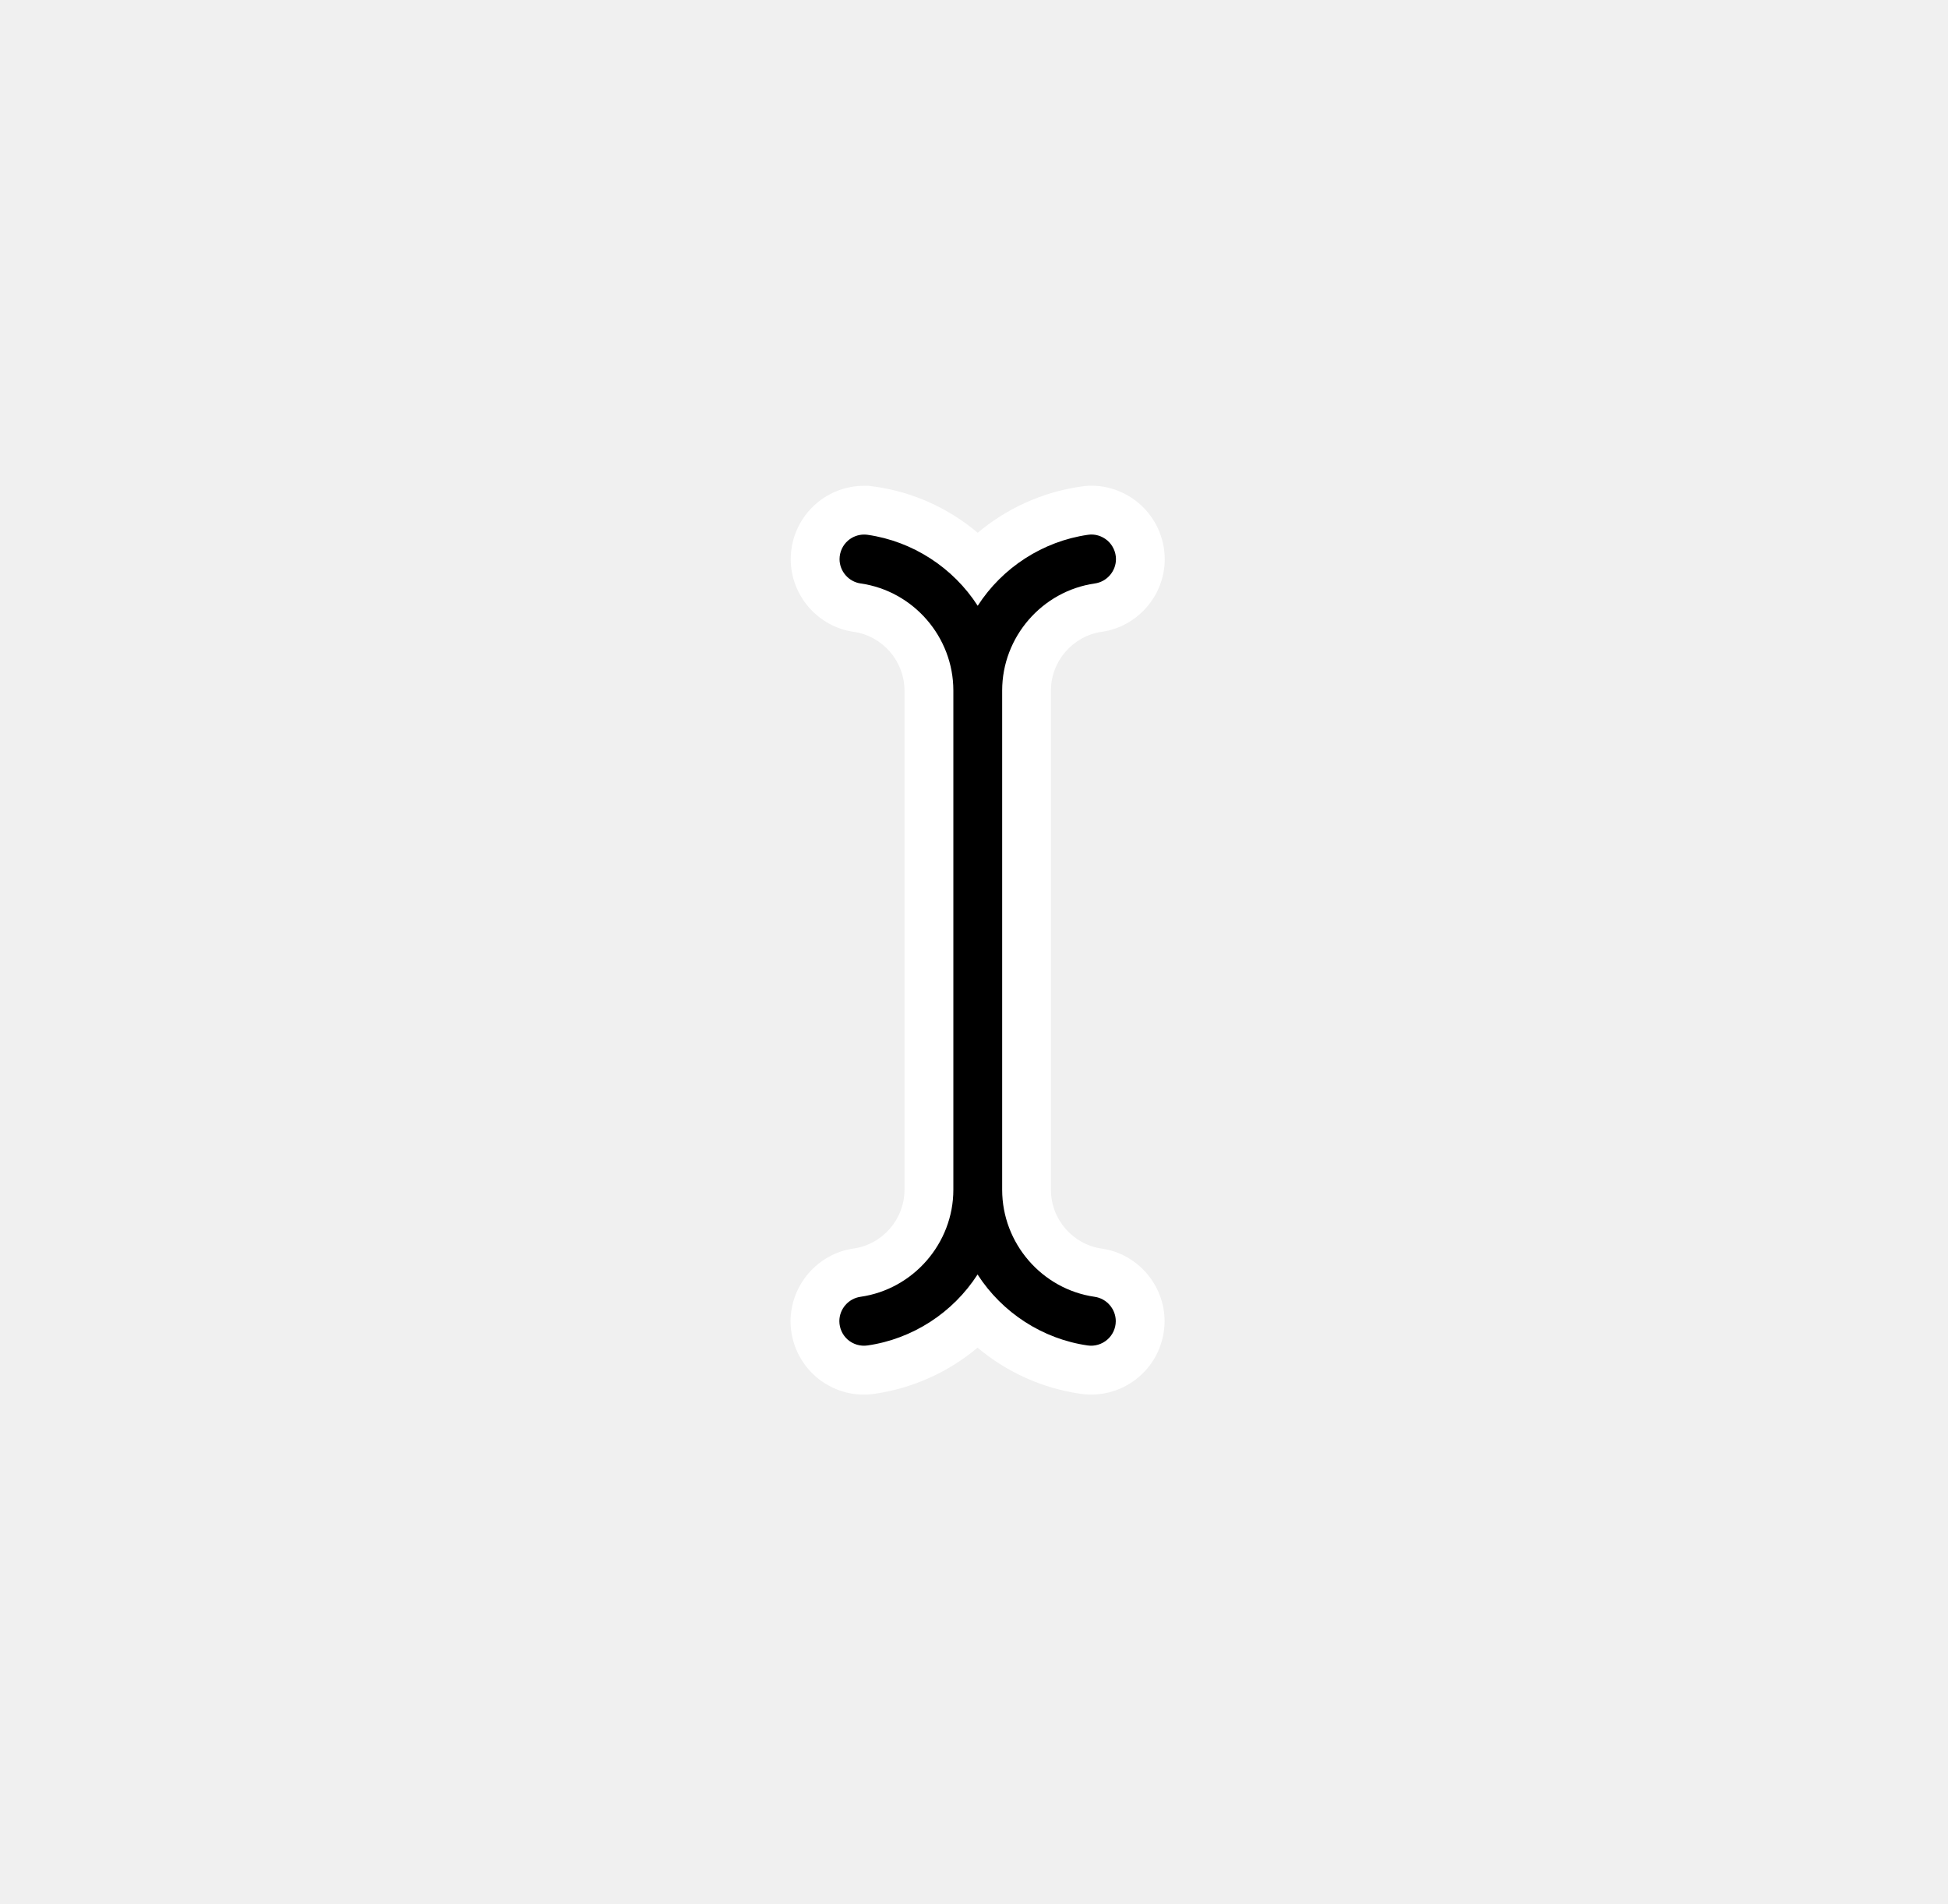
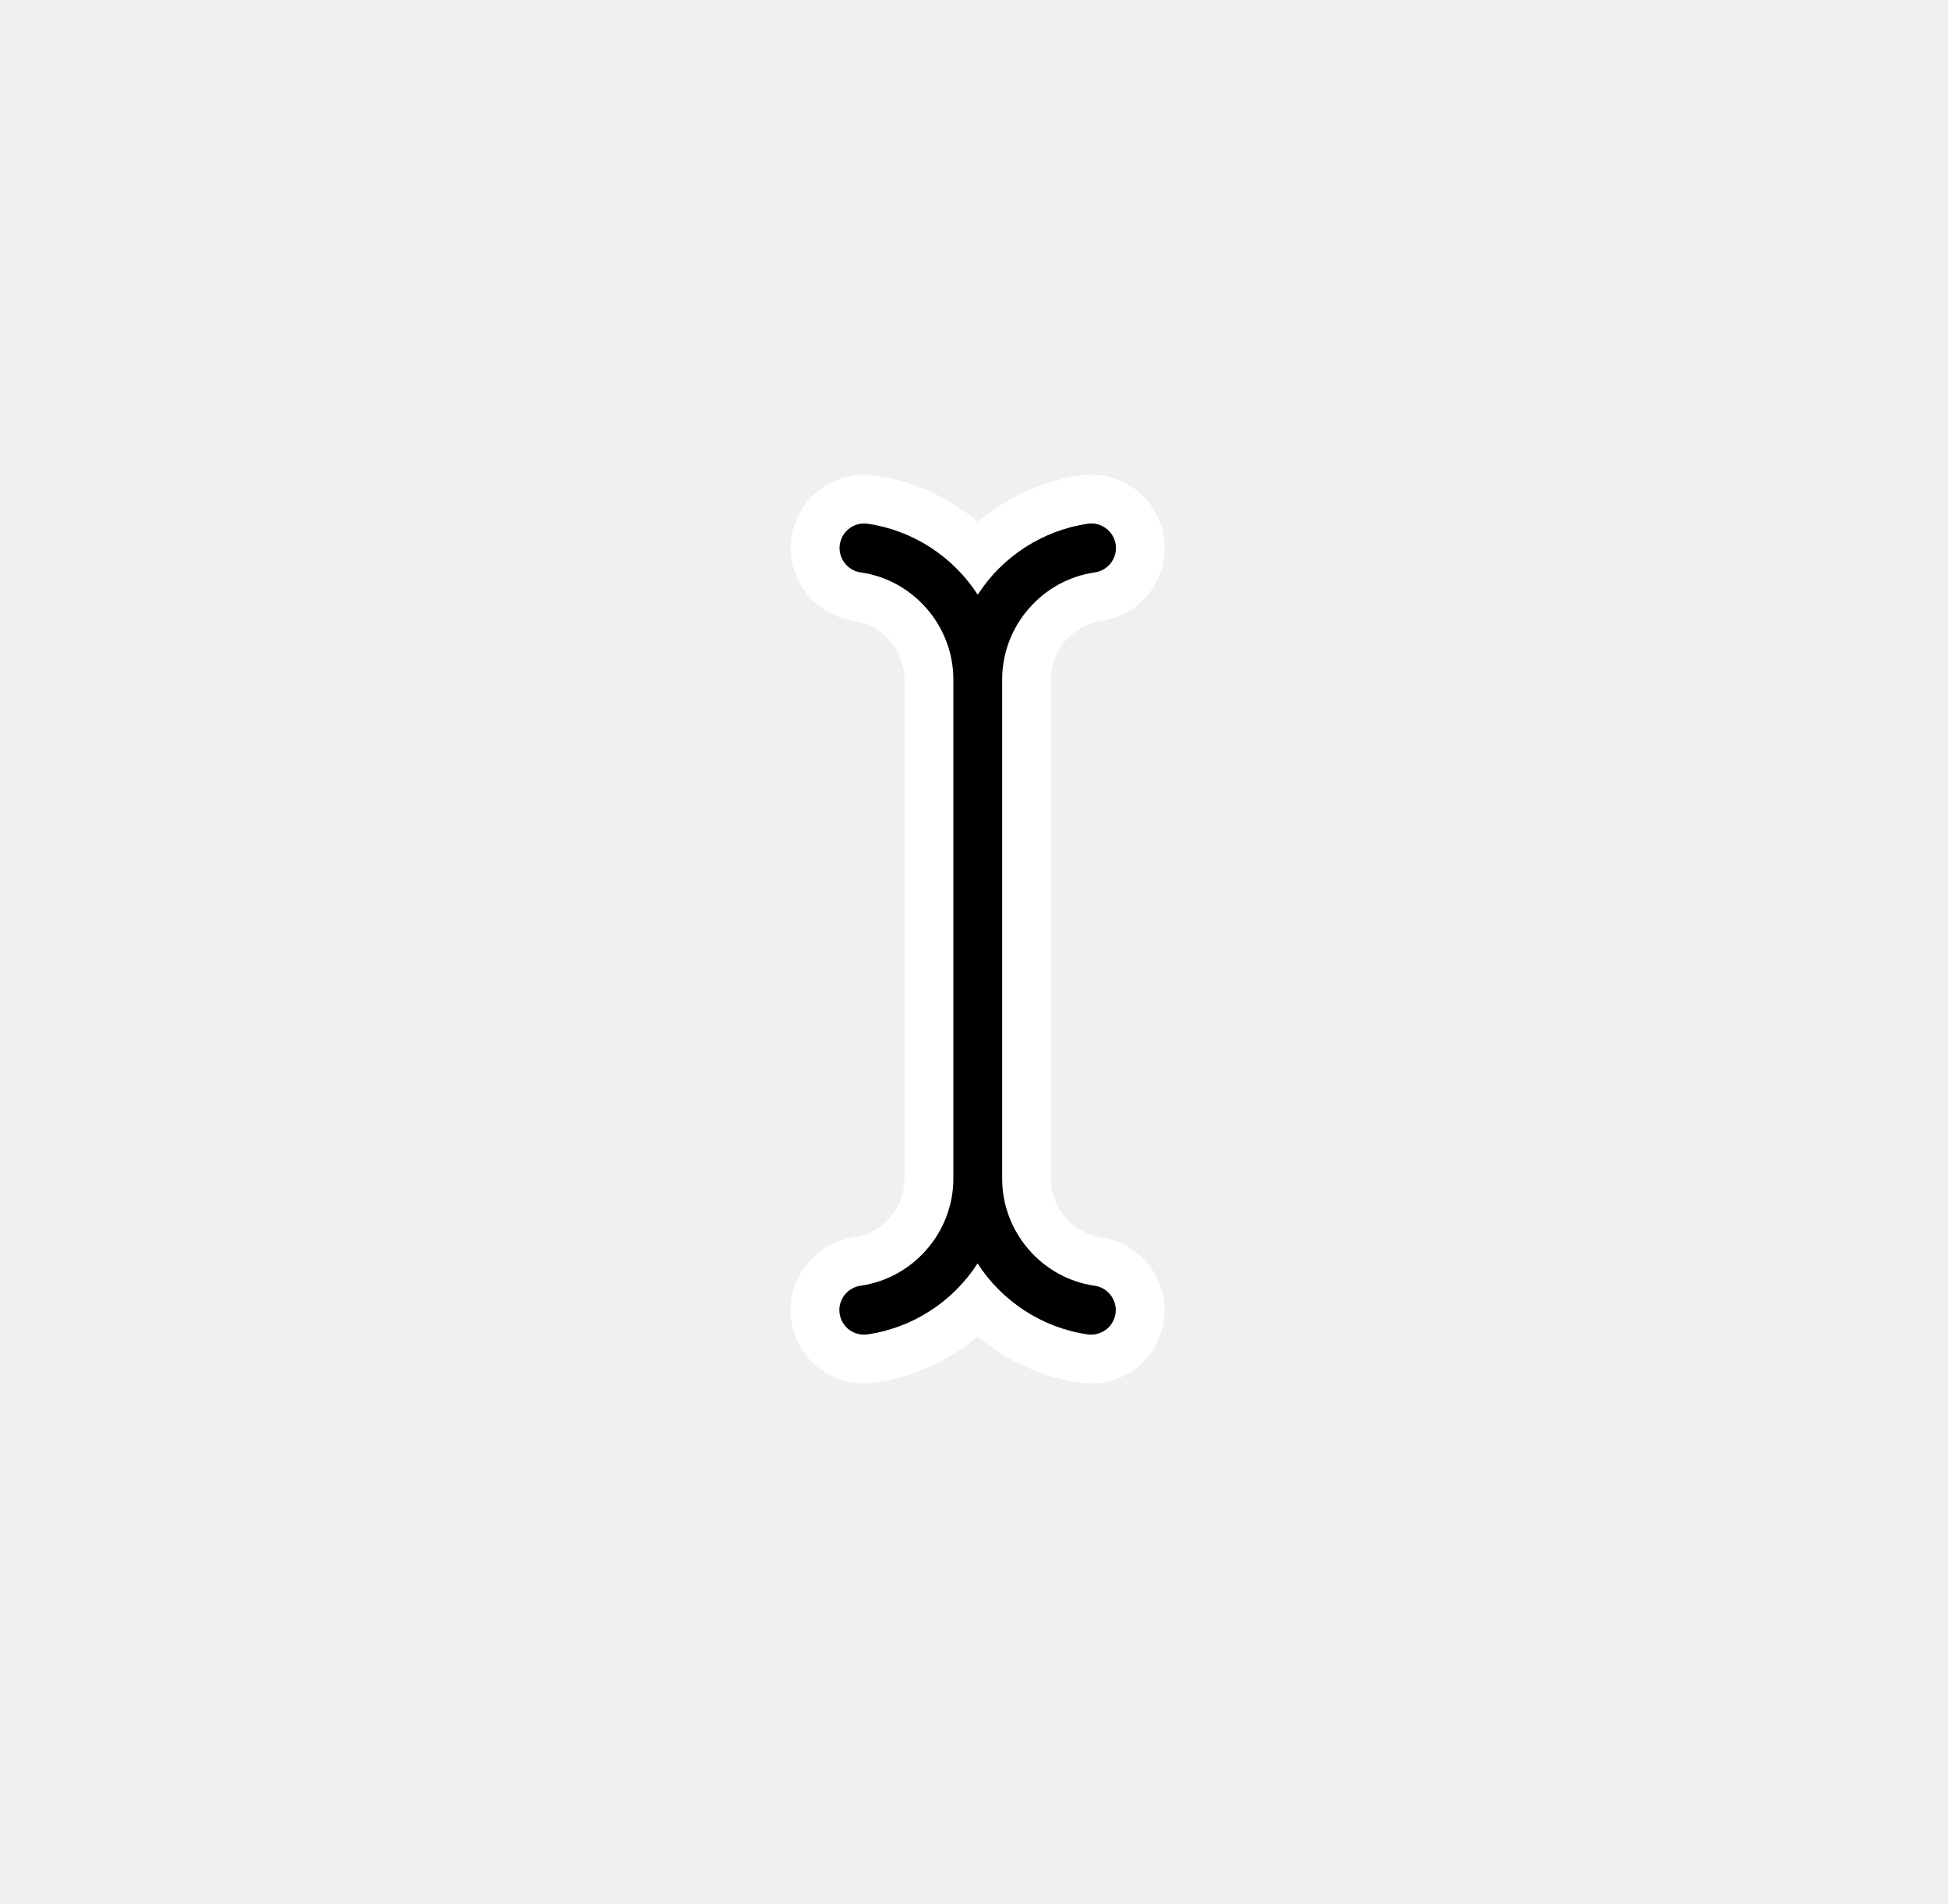
<svg xmlns="http://www.w3.org/2000/svg" width="44" height="43" viewBox="0 0 44 43" fill="none">
-   <g transform="translate(4 4) scale(1)">
+   <g transform="translate(4 3.75) scale(1)">
    <g transform="translate(-143.4475 -8.465342) scale(1.102723)" clip-path="url(#clip_r1c3)">
      <path fill-rule="evenodd" clip-rule="evenodd" d="M24.501 21.86L32.884 30.261C33.937 31.317 33.19 33.119 31.699 33.119L30.475 33.119L31.691 36.007C31.904 36.513 31.907 37.073 31.7 37.582C31.492 38.092 31.098 38.49 30.59 38.703C30.334 38.81 30.066 38.864 29.792 38.864C28.961 38.864 28.216 38.369 27.894 37.603L26.616 34.565L25.784 35.303C24.703 36.259 23 35.492 23 34.048V22.481C23 21.697 23.947 21.305 24.501 21.86Z" fill="white" style="fill:white;fill-opacity:1;" />
      <path fill-rule="evenodd" clip-rule="evenodd" d="M24 23.129C24 22.998 24.159 22.932 24.25 23.025L32.158 30.95C32.59 31.382 32.283 32.119 31.674 32.119L28.97 32.118L30.769 36.394C30.996 36.934 30.742 37.555 30.203 37.781C29.662 38.008 29.042 37.755 28.816 37.216L26.998 32.892L25.139 34.539C24.723 34.907 24.081 34.651 24.006 34.127L24 34.026V23.129Z" fill="black" style="fill:black;fill-opacity:1;" />
      <g>
        <path d="M81.046 15.544C81.819 15.64 82.586 15.89 83.304 16.304C86.174 17.961 87.157 21.63 85.5 24.5C83.843 21.63 80.174 20.647 77.304 22.304C76.587 22.718 75.989 23.256 75.519 23.877C75.744 20.221 77.933 17.095 81.046 15.544Z" fill="url(#paint0_linear_1_317)" />
        <path d="M75.519 23.877C75.989 23.256 76.588 22.718 77.304 22.304C80.174 20.647 83.843 21.63 85.5 24.5C82.186 24.5 79.5 27.186 79.5 30.5C79.5 31.328 79.668 32.116 79.971 32.834C77.276 31.042 75.5 27.978 75.5 24.5C75.5 24.291 75.506 24.083 75.519 23.877Z" fill="url(#paint1_linear_1_317)" />
        <path d="M79.971 32.834C79.668 32.116 79.5 31.328 79.5 30.5C79.5 27.186 82.186 24.5 85.5 24.5C83.843 27.37 84.826 31.039 87.696 32.696C88.414 33.11 89.181 33.36 89.954 33.456C88.613 34.124 87.1 34.5 85.5 34.5C83.456 34.5 81.555 33.886 79.971 32.834Z" fill="url(#paint2_linear_1_317)" />
        <path d="M89.954 33.456C89.181 33.36 88.414 33.11 87.696 32.696C84.826 31.039 83.843 27.37 85.5 24.5C87.157 27.37 90.826 28.353 93.696 26.696C94.413 26.282 95.011 25.744 95.481 25.123C95.256 28.779 93.067 31.905 89.954 33.456Z" fill="url(#paint3_linear_1_317)" />
        <path d="M95.481 25.123C95.011 25.744 94.412 26.282 93.696 26.696C90.826 28.353 87.157 27.37 85.5 24.5C88.814 24.5 91.5 21.814 91.5 18.5C91.5 17.672 91.332 16.884 91.029 16.166C93.724 17.958 95.5 21.021 95.5 24.5C95.5 24.709 95.494 24.917 95.481 25.123Z" fill="url(#paint4_linear_1_317)" />
        <path d="M91.029 16.166C91.332 16.884 91.5 17.672 91.5 18.5C91.5 21.814 88.814 24.5 85.5 24.5C87.157 21.63 86.174 17.961 83.304 16.304C82.586 15.89 81.819 15.64 81.046 15.544C82.387 14.876 83.9 14.5 85.5 14.5C87.544 14.5 89.445 15.114 91.029 16.166Z" fill="url(#paint5_linear_1_317)" />
      </g>
      <path fill-rule="evenodd" clip-rule="evenodd" d="M150.315 15.505C150.315 16.249 149.759 16.889 149.023 16.994C148.431 17.079 147.984 17.596 147.984 18.196V28.426C147.984 29.027 148.43 29.544 149.021 29.629C149.756 29.733 150.312 30.374 150.312 31.118C150.309 31.561 150.118 31.974 149.787 32.257C149.458 32.54 149.021 32.668 148.59 32.604C147.807 32.492 147.078 32.161 146.481 31.659C145.883 32.161 145.154 32.492 144.367 32.605C143.94 32.668 143.504 32.541 143.173 32.257C142.842 31.97 142.653 31.558 142.65 31.125C142.65 30.374 143.206 29.733 143.942 29.628C144.536 29.543 144.984 29.026 144.984 28.426V18.196C144.984 17.596 144.537 17.079 143.944 16.994C143.209 16.889 142.654 16.249 142.654 15.505C142.655 15.065 142.846 14.651 143.177 14.366C143.447 14.133 143.796 14.002 144.158 14.002H144.239L144.39 14.021C145.164 14.132 145.889 14.462 146.484 14.964C147.083 14.462 147.812 14.13 148.598 14.018C149.013 13.951 149.455 14.077 149.792 14.366C150.123 14.653 150.312 15.065 150.315 15.498V15.502V15.505Z" fill="white" style="fill:white;fill-opacity:1;" />
      <path fill-rule="evenodd" clip-rule="evenodd" d="M144.087 16.003C145.169 16.158 145.985 17.101 145.985 18.195V28.425C145.985 29.519 145.167 30.462 144.083 30.617C143.836 30.652 143.65 30.867 143.65 31.117C143.651 31.263 143.714 31.401 143.824 31.497C143.935 31.591 144.08 31.635 144.226 31.614C145.148 31.482 145.978 30.943 146.481 30.16C146.985 30.943 147.814 31.482 148.737 31.614C148.879 31.635 149.027 31.591 149.137 31.496C149.248 31.401 149.311 31.263 149.312 31.117C149.312 30.867 149.126 30.652 148.879 30.617C147.799 30.462 146.985 29.52 146.985 28.425V18.195C146.985 17.101 147.801 16.158 148.883 16.003C149.13 15.968 149.316 15.753 149.316 15.503C149.315 15.358 149.251 15.219 149.141 15.123C149.03 15.029 148.885 14.983 148.74 15.006C147.818 15.139 146.988 15.677 146.484 16.46C145.98 15.677 145.151 15.139 144.229 15.006C144.206 15.003 144.182 15.001 144.158 15.001C144.038 15.001 143.921 15.044 143.829 15.123C143.718 15.219 143.655 15.357 143.654 15.504C143.654 15.753 143.84 15.968 144.087 16.003Z" fill="black" style="fill:black;fill-opacity:1;" />
      <path fill-rule="evenodd" clip-rule="evenodd" d="M207.5 17C208.328 17 209 17.672 209 18.5V23H213.5C214.279 23 214.92 23.595 214.993 24.356L215 24.5C215 25.328 214.328 26 213.5 26H209V30.5C209 31.279 208.405 31.92 207.644 31.993L207.5 32C206.672 32 206 31.328 206 30.5V26H201.5C200.721 26 200.08 25.405 200.007 24.644L200 24.5C200 23.672 200.672 23 201.5 23H206V18.5C206 17.721 206.595 17.08 207.356 17.007L207.5 17Z" fill="white" style="fill:white;fill-opacity:1;" />
      <path fill-rule="evenodd" clip-rule="evenodd" d="M207.5 18C207.776 18 208 18.224 208 18.5V24H213.5C213.745 24 213.95 24.177 213.992 24.41L214 24.5C214 24.776 213.776 25 213.5 25H208V30.5C208 30.745 207.823 30.95 207.59 30.992L207.5 31C207.224 31 207 30.776 207 30.5V25H201.5C201.255 25 201.05 24.823 201.008 24.59L201 24.5C201 24.224 201.224 24 201.5 24H207V18.5C207 18.255 207.177 18.05 207.41 18.008L207.5 18Z" fill="#232020" style="fill:#232020;fill:color(display-p3 0.137 0.126 0.126);fill-opacity:1;" />
      <g clip-path="url(#clip0_1_317)">
        <path fill-rule="evenodd" clip-rule="evenodd" d="M268.501 21.86L276.884 30.261C277.937 31.317 277.19 33.119 275.699 33.119L272.252 33.118L269.784 35.303C268.703 36.259 267 35.492 267 34.048V22.481C267 21.697 267.947 21.305 268.501 21.86Z" fill="white" style="fill:white;fill-opacity:1;" />
        <path fill-rule="evenodd" clip-rule="evenodd" d="M268 23.129V34.026C268 34.616 268.697 34.93 269.139 34.539L271.874 32.118L275.674 32.119C276.284 32.119 276.59 31.382 276.159 30.95L268.251 23.025C268.159 22.932 268 22.998 268 23.129Z" fill="black" style="fill:black;fill-opacity:1;" />
        <path fill-rule="evenodd" clip-rule="evenodd" d="M281.889 50.119H274.11C272.945 50.119 272 49.174 272 48.008V37.23C272 36.064 272.945 35.119 274.11 35.119H281.889C283.055 35.119 284 36.064 284 37.23V48.008C284 49.174 283.055 50.119 281.889 50.119Z" fill="white" style="fill:white;fill-opacity:1;" />
        <path fill-rule="evenodd" clip-rule="evenodd" d="M281.75 49.119H274.25C273.56 49.119 273 48.559 273 47.869V37.369C273 36.679 273.56 36.119 274.25 36.119H281.75C282.44 36.119 283 36.679 283 37.369V47.869C283 48.559 282.44 49.119 281.75 49.119Z" fill="black" style="fill:black;fill-opacity:1;" />
        <path fill-rule="evenodd" clip-rule="evenodd" d="M280.5 39.119H275.5C275.224 39.119 275 38.895 275 38.619C275 38.343 275.224 38.119 275.5 38.119H280.5C280.776 38.119 281 38.343 281 38.619C281 38.895 280.776 39.119 280.5 39.119Z" fill="white" style="fill:white;fill-opacity:1;" />
        <path fill-rule="evenodd" clip-rule="evenodd" d="M280.5 47.119H275.5C275.224 47.119 275 46.895 275 46.619C275 46.343 275.224 46.119 275.5 46.119H280.5C280.776 46.119 281 46.343 281 46.619C281 46.895 280.776 47.119 280.5 47.119Z" fill="white" style="fill:white;fill-opacity:1;" />
        <path fill-rule="evenodd" clip-rule="evenodd" d="M281.061 44.119H274.938C274.42 44.119 274 43.699 274 43.18V42.058C274 41.539 274.42 41.119 274.938 41.119H281.061C281.579 41.119 282 41.539 282 42.058V43.18C282 43.699 281.579 44.119 281.061 44.119Z" fill="white" style="fill:white;fill-opacity:1;" />
        <path fill-rule="evenodd" clip-rule="evenodd" d="M278.5 43.119H275.5C275.224 43.119 275 42.895 275 42.619C275 42.343 275.224 42.119 275.5 42.119H278.5C278.776 42.119 279 42.343 279 42.619C279 42.895 278.776 43.119 278.5 43.119Z" fill="black" style="fill:black;fill-opacity:1;" />
      </g>
      <path fill-rule="evenodd" clip-rule="evenodd" d="M32 91C32 94.866 28.866 98 25 98C21.134 98 18 94.866 18 91C18 87.134 21.134 84 25 84C28.866 84 32 87.134 32 91Z" fill="black" style="fill:black;fill-opacity:1;" />
      <path fill-rule="evenodd" clip-rule="evenodd" d="M30.253 91C30.253 93.901 27.901 96.253 25 96.253C22.098 96.253 19.747 93.901 19.747 91C19.747 88.099 22.098 85.747 25 85.747C27.901 85.747 30.253 88.099 30.253 91Z" fill="white" style="fill:white;fill-opacity:1;" />
      <path fill-rule="evenodd" clip-rule="evenodd" d="M21.5 91C21.5 90.448 21.948 90 22.5 90H27.5C28.052 90 28.5 90.448 28.5 91C28.5 91.552 28.052 92 27.5 92H22.5C21.948 92 21.5 91.552 21.5 91ZM34.931 100.932C35.322 100.542 35.322 99.908 34.931 99.518L30.189 94.776L28.776 96.19L33.517 100.932C33.907 101.322 34.541 101.322 34.931 100.932Z" fill="black" style="fill:black;fill-opacity:1;" />
      <path fill-rule="evenodd" clip-rule="evenodd" d="M93 91C93 94.866 89.866 98 86 98C82.134 98 79 94.866 79 91C79 87.134 82.134 84 86 84C89.866 84 93 87.134 93 91Z" fill="black" style="fill:black;fill-opacity:1;" />
      <path fill-rule="evenodd" clip-rule="evenodd" d="M91.253 91C91.253 93.901 88.901 96.253 86 96.253C83.098 96.253 80.747 93.901 80.747 91C80.747 88.099 83.098 85.747 86 85.747C88.901 85.747 91.253 88.099 91.253 91Z" fill="white" style="fill:white;fill-opacity:1;" />
      <path fill-rule="evenodd" clip-rule="evenodd" d="M86 94.5C85.448 94.5 85 94.052 85 93.5V88.5C85 87.948 85.448 87.5 86 87.5C86.552 87.5 87 87.948 87 88.5V93.5C87 94.052 86.552 94.5 86 94.5Z" fill="black" style="fill:black;fill-opacity:1;" />
      <path fill-rule="evenodd" clip-rule="evenodd" d="M82.5 91C82.5 90.448 82.948 90 83.5 90H88.5C89.052 90 89.5 90.448 89.5 91C89.5 91.552 89.052 92 88.5 92H83.5C82.948 92 82.5 91.552 82.5 91Z" fill="black" style="fill:black;fill-opacity:1;" />
      <path fill-rule="evenodd" clip-rule="evenodd" d="M95.931 100.932C96.322 100.542 96.322 99.908 95.931 99.518L91.189 94.776L89.775 96.19L94.517 100.932C94.907 101.322 95.541 101.322 95.931 100.932Z" fill="black" style="fill:black;fill-opacity:1;" />
      <path fill-rule="evenodd" clip-rule="evenodd" d="M149.301 105.942C150.359 105.942 151.279 105.722 152.059 105.281C152.841 104.84 153.445 104.195 153.87 103.343C154.296 102.491 154.509 101.449 154.509 100.214V98.564C154.509 97.797 154.389 97.208 154.149 96.794C153.909 96.381 153.563 96.174 153.114 96.174V97.268C153.114 97.42 153.063 97.542 152.963 97.633C152.862 97.724 152.749 97.769 152.621 97.769C152.487 97.769 152.37 97.724 152.27 97.633C152.169 97.542 152.119 97.42 152.119 97.268V95.909C152.119 95.636 152.049 95.424 151.91 95.275C151.769 95.126 151.572 95.052 151.316 95.052C151.116 95.052 150.918 95.095 150.724 95.18V96.913C150.724 97.071 150.673 97.195 150.573 97.287C150.472 97.378 150.359 97.423 150.231 97.423C150.097 97.423 149.98 97.378 149.88 97.287C149.779 97.195 149.729 97.071 149.729 96.913V94.906C149.729 94.639 149.658 94.427 149.515 94.272C149.372 94.117 149.179 94.039 148.936 94.039C148.729 94.039 148.528 94.085 148.334 94.176V96.566C148.334 96.706 148.287 96.825 148.192 96.922C148.098 97.019 147.978 97.068 147.832 97.068C147.692 97.068 147.575 97.019 147.481 96.922C147.387 96.825 147.339 96.706 147.339 96.566V89.981C147.339 89.756 147.277 89.575 147.152 89.438C147.028 89.301 146.859 89.233 146.646 89.233C146.433 89.233 146.262 89.301 146.131 89.438C146 89.575 145.935 89.756 145.935 89.981V99.257C145.935 99.452 145.877 99.611 145.762 99.736C145.646 99.86 145.5 99.922 145.324 99.922C145.165 99.922 145.024 99.883 144.9 99.804C144.775 99.725 144.67 99.579 144.585 99.366L143.363 96.575C143.211 96.21 142.982 96.028 142.679 96.028C142.484 96.028 142.326 96.09 142.204 96.215C142.082 96.339 142.022 96.49 142.022 96.666C142.022 96.812 142.049 96.958 142.104 97.104L143.737 101.701C144.271 103.191 145.014 104.269 145.962 104.939C146.911 105.608 148.024 105.942 149.301 105.942ZM149.265 107C147.707 107 146.383 106.583 145.292 105.751C144.2 104.918 143.366 103.68 142.788 102.038L141.155 97.432C141.106 97.287 141.069 97.135 141.041 96.976C141.014 96.818 141 96.675 141 96.548C141 96.073 141.158 95.706 141.475 95.444C141.79 95.183 142.162 95.052 142.587 95.052C142.898 95.052 143.177 95.142 143.427 95.321C143.676 95.5 143.876 95.77 144.029 96.128L144.749 97.907C144.767 97.949 144.795 97.97 144.831 97.97C144.88 97.97 144.904 97.943 144.904 97.889V90.044C144.904 89.491 145.068 89.052 145.397 88.726C145.725 88.401 146.141 88.238 146.646 88.238C147.145 88.238 147.557 88.401 147.882 88.726C148.207 89.052 148.37 89.491 148.37 90.044V93.155C148.607 93.088 148.838 93.054 149.064 93.054C149.453 93.054 149.784 93.156 150.058 93.36C150.331 93.564 150.523 93.842 150.633 94.195C150.912 94.098 151.186 94.049 151.454 94.049C151.83 94.049 152.148 94.144 152.406 94.336C152.665 94.527 152.843 94.787 152.94 95.116C153.766 95.122 154.407 95.414 154.86 95.991C155.313 96.569 155.54 97.381 155.54 98.426V100.333C155.54 101.743 155.275 102.946 154.746 103.94C154.217 104.935 153.481 105.692 152.539 106.216C151.596 106.739 150.505 107 149.265 107Z" fill="black" style="fill:black;fill-opacity:1;" />
      <path fill-rule="evenodd" clip-rule="evenodd" d="M149.301 105.942C150.359 105.942 151.279 105.722 152.059 105.281C152.841 104.84 153.445 104.195 153.87 103.343C154.296 102.491 154.509 101.449 154.509 100.214V98.564C154.509 97.797 154.389 97.208 154.149 96.794C153.909 96.381 153.563 96.174 153.114 96.174V97.268C153.114 97.42 153.063 97.542 152.963 97.633C152.862 97.724 152.749 97.769 152.621 97.769C152.487 97.769 152.37 97.724 152.27 97.633C152.169 97.542 152.119 97.42 152.119 97.268V95.909C152.119 95.636 152.049 95.424 151.91 95.275C151.769 95.126 151.572 95.052 151.316 95.052C151.116 95.052 150.918 95.095 150.724 95.18V96.913C150.724 97.071 150.673 97.195 150.573 97.287C150.472 97.378 150.359 97.423 150.231 97.423C150.097 97.423 149.98 97.378 149.88 97.287C149.779 97.195 149.729 97.071 149.729 96.913V94.906C149.729 94.639 149.658 94.427 149.515 94.272C149.372 94.117 149.179 94.039 148.936 94.039C148.729 94.039 148.528 94.085 148.334 94.176V96.566C148.334 96.706 148.287 96.825 148.192 96.922C148.098 97.019 147.978 97.068 147.832 97.068C147.692 97.068 147.575 97.019 147.481 96.922C147.387 96.825 147.339 96.706 147.339 96.566V89.981C147.339 89.756 147.277 89.575 147.152 89.438C147.028 89.301 146.859 89.233 146.646 89.233C146.433 89.233 146.262 89.301 146.131 89.438C146 89.575 145.935 89.756 145.935 89.981V99.257C145.935 99.452 145.877 99.611 145.762 99.736C145.646 99.86 145.5 99.922 145.324 99.922C145.165 99.922 145.024 99.883 144.9 99.804C144.775 99.725 144.67 99.579 144.585 99.366L143.363 96.575C143.211 96.21 142.982 96.028 142.679 96.028C142.484 96.028 142.326 96.09 142.204 96.215C142.082 96.339 142.022 96.49 142.022 96.666C142.022 96.812 142.049 96.958 142.104 97.104L143.737 101.701C144.271 103.191 145.014 104.269 145.962 104.939C146.911 105.608 148.024 105.942 149.301 105.942Z" fill="white" style="fill:white;fill-opacity:1;" />
      <path fill-rule="evenodd" clip-rule="evenodd" d="M214.719 87.556C214.367 87.299 213.975 87.199 213.542 87.258C213.334 87.286 213.162 87.347 213.019 87.432C213.024 87.273 213.012 87.122 212.976 86.98C212.901 86.683 212.761 86.439 212.556 86.247C212.351 86.055 212.105 85.917 211.818 85.832C211.558 85.754 211.293 85.731 211.023 85.764C210.752 85.797 210.51 85.889 210.295 86.042C210.225 86.092 210.173 86.156 210.117 86.217C210.078 86.148 210.042 86.077 209.987 86.013C209.821 85.821 209.61 85.673 209.353 85.569C209.096 85.465 208.823 85.412 208.537 85.412C208.244 85.412 207.968 85.465 207.712 85.569C207.455 85.673 207.243 85.821 207.077 86.013C207.023 86.075 206.989 86.145 206.949 86.213C206.912 86.171 206.881 86.123 206.838 86.086C206.662 85.936 206.455 85.834 206.217 85.778C205.98 85.723 205.741 85.715 205.5 85.754C205.194 85.799 204.919 85.914 204.674 86.096C204.43 86.278 204.25 86.524 204.132 86.833C204.023 87.122 204.01 87.464 204.077 87.847C203.507 87.777 202.977 87.943 202.492 88.356C201.991 88.783 201.743 89.455 201.75 90.373C201.756 91.857 202.038 93.175 202.594 94.328C203.151 95.48 203.934 96.381 204.943 97.028C205.952 97.676 207.121 98 208.449 98C209.66 98 210.695 97.787 211.555 97.36C212.414 96.934 213.11 96.317 213.64 95.509C214.17 94.703 214.556 93.703 214.797 92.511C214.927 91.881 215.029 91.261 215.105 90.656C215.18 90.05 215.224 89.41 215.236 88.732C215.243 88.205 215.07 87.813 214.719 87.556Z" fill="black" style="fill:black;fill-opacity:1;" />
      <path fill-rule="evenodd" clip-rule="evenodd" d="M204.263 88.917L204.509 90.187C204.555 90.428 204.675 90.582 204.87 90.646C205.066 90.712 205.243 90.68 205.403 90.553C205.562 90.426 205.616 90.246 205.564 90.011L205.056 87.58C204.997 87.326 205.071 87.121 205.276 86.965C205.481 86.809 205.708 86.75 205.959 86.789C206.21 86.828 206.371 86.975 206.443 87.229L206.589 87.756C206.641 87.958 206.763 88.085 206.955 88.137C207.148 88.189 207.331 88.166 207.507 88.069C207.683 87.971 207.771 87.828 207.771 87.639V86.965C207.771 86.789 207.844 86.648 207.991 86.54C208.137 86.433 208.315 86.379 208.523 86.379C208.725 86.379 208.899 86.433 209.046 86.54C209.192 86.648 209.265 86.789 209.265 86.965V87.639C209.265 87.821 209.353 87.963 209.529 88.064C209.705 88.165 209.888 88.189 210.081 88.137C210.273 88.085 210.395 87.958 210.447 87.756L210.603 87.209C210.669 86.968 210.825 86.828 211.072 86.789C211.319 86.75 211.546 86.809 211.751 86.965C211.956 87.121 212.032 87.326 211.98 87.58L211.824 88.459C211.778 88.693 211.824 88.876 211.961 89.006C212.097 89.136 212.263 89.198 212.459 89.191C212.654 89.185 212.801 89.113 212.898 88.976L213.152 88.566C213.243 88.429 213.379 88.35 213.557 88.327C213.736 88.304 213.897 88.341 214.041 88.439C214.184 88.537 214.256 88.677 214.256 88.859C214.256 89.4 214.217 89.918 214.138 90.412C214.06 90.907 213.946 91.476 213.797 92.121L213.738 92.394C213.511 93.41 213.184 94.247 212.762 94.904C212.339 95.562 211.777 96.058 211.077 96.393C210.377 96.729 209.512 96.896 208.484 96.896C207.344 96.896 206.345 96.617 205.486 96.056C204.626 95.497 203.965 94.717 203.503 93.717C203.041 92.718 202.81 91.581 202.81 90.304C202.81 89.849 202.909 89.499 203.108 89.255C203.306 89.01 203.544 88.878 203.821 88.854C203.984 88.841 204.128 88.868 204.263 88.917Z" fill="white" style="fill:white;fill-opacity:1;" />
      <path fill-rule="evenodd" clip-rule="evenodd" d="M269.591 97.419C268.658 97.419 267.804 97.251 267.053 96.92C266.296 96.586 265.615 96.07 265.03 95.388C264.46 94.723 263.956 93.872 263.531 92.86L261.619 88.155C261.478 87.814 261.462 87.487 261.572 87.187C261.692 86.864 261.93 86.635 262.262 86.524C262.382 86.481 262.516 86.456 262.649 86.456C262.813 86.456 262.972 86.493 263.123 86.566C263.373 86.688 263.58 86.905 263.739 87.212L265.326 90.071C265.43 90.251 265.508 90.317 265.536 90.337C265.579 90.366 265.621 90.378 265.677 90.378C265.744 90.378 265.785 90.359 265.831 90.307C265.85 90.285 265.878 90.19 265.843 89.984L264.741 82.947C264.665 82.506 264.799 82.199 264.926 82.021C265.107 81.766 265.366 81.603 265.674 81.549C265.752 81.539 265.806 81.535 265.86 81.535C266.11 81.535 266.343 81.609 266.551 81.753C266.811 81.933 266.982 82.207 267.044 82.546L268.132 87.678L268.192 81.649C268.192 81.308 268.305 81.006 268.521 80.778C268.743 80.542 269.041 80.417 269.38 80.417C269.722 80.417 270.024 80.538 270.253 80.768C270.483 80.997 270.604 81.303 270.604 81.652L270.569 87.702L271.516 82.456C271.564 82.13 271.727 81.849 271.984 81.658C272.191 81.504 272.422 81.426 272.671 81.426C272.737 81.426 272.804 81.432 272.872 81.443C273.196 81.493 273.473 81.656 273.663 81.912C273.799 82.094 273.945 82.407 273.865 82.861L272.999 88.177L274.22 84.71C274.32 84.395 274.493 84.149 274.73 83.992C274.925 83.862 275.141 83.796 275.372 83.796C275.428 83.796 275.484 83.8 275.541 83.808C275.871 83.865 276.128 84.029 276.302 84.286C276.47 84.536 276.53 84.834 276.481 85.17L275.342 91.745C275.022 93.593 274.407 95.008 273.514 95.951C272.593 96.925 271.273 97.419 269.591 97.419Z" fill="white" style="fill:white;fill-opacity:1;" />
      <path fill-rule="evenodd" clip-rule="evenodd" d="M274.852 91.66L275.989 85.097C276.02 84.886 275.987 84.708 275.889 84.564C275.792 84.419 275.653 84.331 275.473 84.3C275.301 84.276 275.145 84.312 275.005 84.405C274.864 84.499 274.758 84.655 274.688 84.874L273.493 88.273C273.438 88.422 273.362 88.527 273.264 88.589C273.167 88.652 273.051 88.672 272.919 88.648C272.794 88.625 272.69 88.56 272.608 88.455C272.526 88.349 272.493 88.23 272.508 88.097L273.376 82.776C273.415 82.55 273.378 82.36 273.264 82.208C273.151 82.056 272.993 81.964 272.79 81.933C272.602 81.901 272.432 81.942 272.28 82.056C272.128 82.169 272.036 82.331 272.005 82.542L271.067 87.851C271.044 87.984 270.983 88.087 270.885 88.161C270.788 88.236 270.669 88.261 270.528 88.238C270.372 88.214 270.257 88.155 270.182 88.062C270.108 87.968 270.071 87.847 270.071 87.698L270.106 81.651C270.106 81.433 270.038 81.255 269.901 81.118C269.764 80.982 269.59 80.913 269.38 80.913C269.176 80.913 269.01 80.982 268.882 81.118C268.753 81.255 268.688 81.433 268.688 81.651L268.653 87.745C268.653 87.886 268.604 88.003 268.507 88.097C268.409 88.191 268.294 88.238 268.161 88.238C268.028 88.238 267.917 88.196 267.827 88.114C267.737 88.032 267.676 87.921 267.645 87.78L266.555 82.636C266.516 82.425 266.421 82.267 266.268 82.161C266.116 82.056 265.946 82.015 265.758 82.038C265.579 82.069 265.436 82.159 265.331 82.308C265.225 82.456 265.192 82.644 265.231 82.87L266.333 89.902C266.387 90.23 266.344 90.474 266.204 90.634C266.063 90.795 265.887 90.875 265.676 90.875C265.52 90.875 265.38 90.832 265.255 90.746C265.13 90.66 265.008 90.515 264.891 90.312L263.298 87.441C263.188 87.23 263.057 87.087 262.905 87.013C262.753 86.939 262.59 86.933 262.419 86.995C262.231 87.058 262.104 87.179 262.038 87.359C261.971 87.538 261.985 87.741 262.079 87.968L263.989 92.668C264.395 93.636 264.868 94.435 265.407 95.064C265.946 95.693 266.561 96.16 267.253 96.464C267.944 96.769 268.723 96.921 269.59 96.921C271.137 96.921 272.325 96.484 273.153 95.609C273.981 94.734 274.548 93.418 274.852 91.66ZM263.028 93.007L261.165 88.414C261.032 88.085 260.979 87.773 261.007 87.476C261.034 87.179 261.128 86.921 261.288 86.702C261.448 86.484 261.649 86.312 261.891 86.187C262.133 86.069 262.397 86.015 262.682 86.023C262.967 86.03 263.243 86.112 263.508 86.269C263.774 86.425 263.997 86.663 264.176 86.984L265.102 88.754C265.126 88.8 265.157 88.82 265.196 88.812C265.235 88.804 265.251 88.773 265.243 88.718L264.247 83.046C264.176 82.679 264.192 82.351 264.294 82.062C264.395 81.773 264.559 81.538 264.786 81.359C265.012 81.179 265.274 81.066 265.571 81.019C265.868 80.972 266.153 81.001 266.426 81.107C266.7 81.212 266.934 81.386 267.13 81.628C267.325 81.87 267.462 82.171 267.54 82.53L267.68 83.292V81.651C267.68 81.136 267.841 80.714 268.161 80.386C268.481 80.058 268.887 79.894 269.38 79.894C269.895 79.894 270.311 80.062 270.628 80.398C270.944 80.734 271.102 81.167 271.102 81.698L271.079 82.202C271.188 81.734 271.417 81.384 271.764 81.153C272.112 80.923 272.501 80.843 272.93 80.913C273.227 80.96 273.491 81.073 273.721 81.253C273.952 81.433 274.124 81.665 274.237 81.95C274.35 82.235 274.383 82.562 274.337 82.929L274.237 83.856C274.218 83.768 274.325 83.652 274.559 83.509C274.911 83.294 275.298 83.222 275.719 83.292C275.993 83.347 276.233 83.458 276.44 83.626C276.647 83.794 276.799 84.019 276.897 84.3C276.995 84.581 277.012 84.901 276.95 85.261L275.895 91.765C275.567 93.789 274.883 95.334 273.844 96.4C272.805 97.466 271.376 98 269.555 98C268.016 98 266.716 97.58 265.653 96.74C264.59 95.9 263.715 94.656 263.028 93.007Z" fill="black" style="fill:black;fill-opacity:1;" />
      <path fill-rule="evenodd" clip-rule="evenodd" d="M329.076 82.509C329.586 81.999 330.413 81.999 330.923 82.509L338.49 90.076C339 90.586 339 91.413 338.49 91.923L330.923 99.49C330.413 100 329.586 100 329.076 99.49L321.509 91.923C320.999 91.413 320.999 90.586 321.509 90.076L329.076 82.509Z" fill="white" style="fill:white;fill-opacity:1;" />
      <path fill-rule="evenodd" clip-rule="evenodd" d="M326 93.844C326 94.27 325.484 94.484 325.182 94.182L322.406 91.406C322.182 91.182 322.182 90.818 322.406 90.593L325.182 87.817C325.484 87.515 326 87.729 326 88.155L326.001 90H329V87L327.156 87C326.758 87 326.545 86.551 326.764 86.245L326.818 86.182L329.594 83.406C329.818 83.182 330.182 83.182 330.407 83.406L333.183 86.182C333.485 86.484 333.271 87 332.845 87L331 87V90H334V88.156C334 87.758 334.449 87.545 334.754 87.764L334.817 87.818L337.594 90.594C337.818 90.818 337.818 91.182 337.594 91.407L334.817 94.183C334.516 94.485 334 94.271 334 93.845V92H331V94.999L332.844 95C333.242 95 333.455 95.449 333.236 95.755L333.182 95.818L330.406 98.594C330.182 98.818 329.818 98.818 329.593 98.594L326.817 95.818C326.515 95.516 326.729 95 327.155 95L329 94.999V92H326.001L326 93.844Z" fill="black" style="fill:black;fill-opacity:1;" />
      <path fill-rule="evenodd" clip-rule="evenodd" d="M24 162C22.897 162 22 161.103 22 160V150C22 148.897 22.897 148 24 148C25.103 148 26 148.897 26 150V160C26 161.103 25.103 162 24 162ZM18.644 158.785C18.432 158.785 18.218 158.734 18.027 158.639L13.265 156.256C12.794 156.021 12.501 155.548 12.5 155.021C12.5 154.493 12.793 154.019 13.264 153.784L18.026 151.401C18.217 151.305 18.431 151.254 18.644 151.254C19.407 151.254 20.027 151.875 20.027 152.638V157.402C20.027 157.781 19.877 158.135 19.604 158.397C19.345 158.647 19.003 158.785 18.644 158.785Z" fill="white" style="fill:white;fill-opacity:1;" />
      <path fill-rule="evenodd" clip-rule="evenodd" d="M24 161C23.448 161 23 160.552 23 160V150C23 149.448 23.448 149 24 149C24.552 149 25 149.448 25 150V160C25 160.552 24.552 161 24 161ZM13.712 155.362L18.473 157.744C18.727 157.871 19.027 157.686 19.027 157.402V152.638C19.027 152.353 18.727 152.168 18.473 152.295L13.712 154.678C13.43 154.819 13.43 155.221 13.712 155.362Z" fill="black" style="fill:black;fill-opacity:1;" />
      <path fill-rule="evenodd" clip-rule="evenodd" d="M92 155C92 156.103 91.103 157 90 157H80C78.897 157 78 156.103 78 155C78 153.897 78.897 153 80 153H90C91.103 153 92 153.897 92 155ZM88.785 160.356C88.785 160.568 88.734 160.782 88.639 160.973L86.256 165.735C86.021 166.206 85.548 166.499 85.021 166.5C84.493 166.5 84.019 166.207 83.784 165.736L81.401 160.974C81.305 160.783 81.254 160.569 81.254 160.356C81.254 159.593 81.875 158.973 82.638 158.973H87.402C87.781 158.973 88.135 159.123 88.397 159.396C88.647 159.655 88.785 159.997 88.785 160.356Z" fill="white" style="fill:white;fill-opacity:1;" />
      <path fill-rule="evenodd" clip-rule="evenodd" d="M91 155C91 155.552 90.552 156 90 156H80C79.448 156 79 155.552 79 155C79 154.448 79.448 154 80 154H90C90.552 154 91 154.448 91 155ZM85.362 165.288L87.744 160.527C87.871 160.273 87.686 159.973 87.402 159.973H82.638C82.353 159.973 82.168 160.273 82.295 160.527L84.678 165.288C84.819 165.57 85.221 165.57 85.362 165.288Z" fill="black" style="fill:black;fill-opacity:1;" />
      <path fill-rule="evenodd" clip-rule="evenodd" d="M146 148C147.103 148 148 148.897 148 150V160C148 161.103 147.103 162 146 162C144.897 162 144 161.103 144 160V150C144 148.897 144.897 148 146 148ZM151.356 151.215C151.568 151.215 151.782 151.266 151.973 151.361L156.735 153.744C157.206 153.979 157.499 154.452 157.5 154.979C157.5 155.507 157.207 155.981 156.736 156.216L151.974 158.599C151.783 158.695 151.569 158.746 151.356 158.746C150.593 158.746 149.973 158.125 149.973 157.362V152.598C149.973 152.219 150.123 151.865 150.396 151.603C150.655 151.353 150.997 151.215 151.356 151.215Z" fill="white" style="fill:white;fill-opacity:1;" />
      <path fill-rule="evenodd" clip-rule="evenodd" d="M146 149C146.552 149 147 149.448 147 150V160C147 160.552 146.552 161 146 161C145.448 161 145 160.552 145 160V150C145 149.448 145.448 149 146 149ZM156.288 154.638L151.527 152.256C151.273 152.129 150.973 152.314 150.973 152.598V157.362C150.973 157.647 151.273 157.832 151.527 157.705L156.288 155.322C156.57 155.181 156.57 154.779 156.288 154.638Z" fill="black" style="fill:black;fill-opacity:1;" />
      <path fill-rule="evenodd" clip-rule="evenodd" d="M200 155C200 153.897 200.897 153 202 153H212C213.103 153 214 153.897 214 155C214 156.103 213.103 157 212 157H202C200.897 157 200 156.103 200 155ZM203.215 149.644C203.215 149.432 203.266 149.218 203.361 149.027L205.744 144.265C205.979 143.794 206.452 143.501 206.979 143.5C207.507 143.5 207.981 143.793 208.216 144.264L210.599 149.026C210.695 149.217 210.746 149.431 210.746 149.644C210.746 150.407 210.125 151.027 209.362 151.027H204.598C204.219 151.027 203.865 150.877 203.603 150.604C203.353 150.345 203.215 150.003 203.215 149.644Z" fill="white" style="fill:white;fill-opacity:1;" />
      <path fill-rule="evenodd" clip-rule="evenodd" d="M201 155C201 154.448 201.448 154 202 154H212C212.552 154 213 154.448 213 155C213 155.552 212.552 156 212 156H202C201.448 156 201 155.552 201 155ZM206.638 144.712L204.256 149.473C204.129 149.727 204.314 150.027 204.598 150.027H209.362C209.647 150.027 209.832 149.727 209.705 149.473L207.322 144.712C207.181 144.43 206.779 144.43 206.638 144.712Z" fill="black" style="fill:black;fill-opacity:1;" />
      <path fill-rule="evenodd" clip-rule="evenodd" d="M268 162C266.9 162 266.005 161.103 266.005 160V150C266.005 148.897 266.9 148 268 148C269.1 148 269.995 148.897 269.995 150V160C269.995 161.103 269.1 162 268 162ZM273.37 158.785C272.609 158.785 271.991 158.165 271.991 157.402V152.638C271.991 151.875 272.609 151.254 273.37 151.254C273.583 151.254 273.797 151.305 273.988 151.402L278.737 153.784C279.208 154.019 279.5 154.493 279.5 155.021C279.499 155.548 279.207 156.021 278.736 156.257L273.987 158.639C273.796 158.734 273.583 158.785 273.37 158.785ZM262.63 158.785C262.418 158.785 262.205 158.734 262.014 158.639L257.263 156.256C256.793 156.021 256.501 155.548 256.5 155.021C256.5 154.493 256.792 154.019 257.262 153.784L262.013 151.401C262.204 151.305 262.417 151.254 262.63 151.254C263.391 151.254 264.009 151.875 264.009 152.638V157.402C264.009 157.781 263.86 158.135 263.587 158.397C263.329 158.647 262.988 158.785 262.63 158.785Z" fill="white" style="fill:white;fill-opacity:1;" />
      <path fill-rule="evenodd" clip-rule="evenodd" d="M268 161C267.449 161 267.002 160.552 267.002 160V150C267.002 149.448 267.449 149 268 149C268.551 149 268.998 149.448 268.998 150V160C268.998 160.552 268.551 161 268 161ZM278.291 154.677L273.541 152.295C273.287 152.168 272.988 152.353 272.988 152.637V157.401C272.988 157.686 273.287 157.872 273.541 157.745L278.291 155.361C278.572 155.22 278.572 154.818 278.291 154.677ZM257.709 155.362L262.459 157.744C262.713 157.871 263.012 157.686 263.012 157.402V152.638C263.012 152.353 262.713 152.168 262.459 152.295L257.709 154.678C257.428 154.819 257.428 155.221 257.709 155.362Z" fill="black" style="fill:black;fill-opacity:1;" />
      <path fill-rule="evenodd" clip-rule="evenodd" d="M336 155C336 156.1 335.103 156.995 334 156.995H324C322.897 156.995 322 156.1 322 155C322 153.9 322.897 153.005 324 153.005H334C335.103 153.005 336 153.9 336 155ZM332.785 149.63C332.785 150.391 332.165 151.009 331.402 151.009H326.638C325.875 151.009 325.254 150.391 325.254 149.63C325.254 149.417 325.305 149.203 325.402 149.012L327.784 144.263C328.019 143.792 328.493 143.5 329.021 143.5C329.548 143.501 330.021 143.793 330.257 144.264L332.639 149.013C332.734 149.204 332.785 149.417 332.785 149.63ZM332.785 160.37C332.785 160.582 332.734 160.795 332.639 160.986L330.256 165.737C330.021 166.207 329.548 166.499 329.021 166.5C328.493 166.5 328.019 166.208 327.784 165.738L325.401 160.987C325.305 160.796 325.254 160.583 325.254 160.37C325.254 159.609 325.875 158.99 326.638 158.99H331.402C331.781 158.99 332.135 159.14 332.397 159.413C332.647 159.671 332.785 160.012 332.785 160.37Z" fill="white" style="fill:white;fill-opacity:1;" />
      <path fill-rule="evenodd" clip-rule="evenodd" d="M335 155C335 155.551 334.552 155.998 334 155.998H324C323.448 155.998 323 155.551 323 155C323 154.449 323.448 154.002 324 154.002H334C334.552 154.002 335 154.449 335 155ZM328.677 144.709L326.295 149.459C326.168 149.713 326.353 150.012 326.637 150.012H331.402C331.687 150.012 331.871 149.713 331.744 149.459L329.361 144.709C329.22 144.428 328.818 144.428 328.677 144.709ZM329.362 165.291L331.744 160.541C331.871 160.287 331.686 159.988 331.402 159.988H326.638C326.353 159.988 326.168 160.287 326.295 160.541L328.678 165.291C328.819 165.572 329.221 165.572 329.362 165.291Z" fill="black" style="fill:black;fill-opacity:1;" />
      <path fill-rule="evenodd" clip-rule="evenodd" d="M27.36 219.466C27.93 218.896 28.856 218.896 29.426 219.465C29.585 219.624 29.707 219.822 29.778 220.037L31.724 225.876C31.9 226.404 31.765 226.977 31.371 227.371C30.977 227.765 30.405 227.9 29.876 227.724L24.036 225.778C23.822 225.707 23.625 225.584 23.465 225.426C23.196 225.157 23.045 224.799 23.038 224.418C23.03 224.019 23.182 223.643 23.465 223.36L27.36 219.466ZM16.629 212.629C17.023 212.235 17.595 212.1 18.123 212.276L23.961 214.22C24.175 214.292 24.373 214.413 24.532 214.572C25.102 215.143 25.102 216.069 24.532 216.638L20.638 220.532C20.068 221.102 19.142 221.102 18.572 220.532C18.413 220.373 18.29 220.176 18.219 219.961L16.276 214.123C16.1 213.595 16.235 213.023 16.629 212.629Z" fill="white" style="fill:white;fill-opacity:1;" />
      <path fill-rule="evenodd" clip-rule="evenodd" d="M30.193 226.776L24.352 224.829C24.027 224.721 23.93 224.309 24.172 224.067L28.067 220.173C28.308 219.93 28.721 220.028 28.83 220.352L30.775 226.193C30.895 226.553 30.552 226.895 30.193 226.776ZM17.807 213.224L23.645 215.168C23.97 215.276 24.068 215.689 23.825 215.932L19.931 219.825C19.689 220.068 19.276 219.97 19.168 219.645L17.224 213.807C17.104 213.447 17.447 213.104 17.807 213.224Z" fill="black" style="fill:black;fill-opacity:1;" />
      <path fill-rule="evenodd" clip-rule="evenodd" d="M81.64 219.466L85.535 223.36C85.818 223.643 85.97 224.019 85.962 224.418C85.955 224.799 85.804 225.157 85.535 225.426C85.375 225.584 85.178 225.707 84.964 225.778L79.124 227.724C78.595 227.9 78.023 227.765 77.629 227.371C77.235 226.977 77.1 226.404 77.276 225.876L79.222 220.037C79.293 219.822 79.415 219.624 79.574 219.465C80.144 218.896 81.07 218.896 81.64 219.466ZM92.371 212.629C92.765 213.023 92.9 213.595 92.724 214.123L90.781 219.961C90.71 220.176 90.587 220.373 90.428 220.532C89.858 221.102 88.932 221.102 88.362 220.532L84.468 216.638C83.898 216.069 83.898 215.143 84.468 214.572C84.627 214.413 84.825 214.292 85.039 214.22L90.877 212.276C91.405 212.1 91.977 212.235 92.371 212.629Z" fill="white" style="fill:white;fill-opacity:1;" />
      <path fill-rule="evenodd" clip-rule="evenodd" d="M78.808 226.782L84.651 224.835C84.976 224.727 85.073 224.314 84.831 224.072L80.935 220.176C80.693 219.933 80.28 220.031 80.171 220.356L78.225 226.199C78.105 226.559 78.448 226.902 78.808 226.782ZM91.199 213.225L85.358 215.17C85.033 215.278 84.936 215.691 85.178 215.934L89.074 219.829C89.316 220.072 89.729 219.974 89.837 219.649L91.782 213.808C91.902 213.448 91.559 213.105 91.199 213.225Z" fill="black" style="fill:black;fill-opacity:1;" />
      <path fill-rule="evenodd" clip-rule="evenodd" d="M149.763 216C149.988 216.001 150.214 216.054 150.416 216.155L155.924 218.91C156.422 219.159 156.732 219.66 156.732 220.217C156.732 220.774 156.422 221.275 155.924 221.524L150.416 224.279C150.214 224.38 149.988 224.434 149.763 224.434C148.957 224.434 148.302 223.778 148.302 222.972V217.462C148.302 217.062 148.46 216.687 148.748 216.411C149.022 216.146 149.383 216 149.763 216ZM142.84 216.001C143.646 216.001 144.302 216.656 144.302 217.463V222.972C144.302 223.778 143.647 224.434 142.84 224.434C142.615 224.434 142.39 224.38 142.187 224.279L136.682 221.524C136.184 221.275 135.874 220.774 135.874 220.217C135.874 219.66 136.184 219.159 136.682 218.91L142.187 216.155C142.389 216.054 142.615 216.001 142.84 216.001Z" fill="white" style="fill:white;fill-opacity:1;" />
      <path fill-rule="evenodd" clip-rule="evenodd" d="M155.477 219.805L149.969 217.05C149.662 216.897 149.302 217.12 149.302 217.463V222.972C149.302 223.315 149.662 223.538 149.969 223.385L155.477 220.63C155.817 220.46 155.817 219.975 155.477 219.805ZM137.129 220.63L142.634 223.385C142.941 223.538 143.302 223.315 143.302 222.972V217.463C143.302 217.12 142.941 216.897 142.634 217.05L137.129 219.805C136.789 219.975 136.789 220.46 137.129 220.63Z" fill="black" style="fill:black;fill-opacity:1;" />
      <path fill-rule="evenodd" clip-rule="evenodd" d="M211.204 223.469C211.203 223.694 211.15 223.92 211.049 224.122L208.294 229.63C208.045 230.128 207.544 230.438 206.987 230.438C206.43 230.438 205.929 230.128 205.68 229.63L202.925 224.122C202.824 223.92 202.77 223.694 202.77 223.469C202.77 222.663 203.426 222.008 204.232 222.008H209.742C210.142 222.008 210.517 222.166 210.793 222.454C211.058 222.728 211.204 223.089 211.204 223.469ZM211.203 216.546C211.203 217.352 210.548 218.008 209.741 218.008H204.232C203.426 218.008 202.77 217.353 202.77 216.546C202.77 216.321 202.824 216.096 202.925 215.893L205.68 210.388C205.929 209.89 206.43 209.58 206.987 209.58C207.544 209.58 208.045 209.89 208.294 210.388L211.049 215.893C211.15 216.095 211.203 216.321 211.203 216.546Z" fill="white" style="fill:white;fill-opacity:1;" />
      <path fill-rule="evenodd" clip-rule="evenodd" d="M207.399 229.183L210.154 223.675C210.307 223.368 210.084 223.008 209.741 223.008H204.232C203.889 223.008 203.666 223.368 203.819 223.675L206.574 229.183C206.744 229.523 207.229 229.523 207.399 229.183ZM206.574 210.835L203.819 216.34C203.666 216.647 203.889 217.008 204.232 217.008H209.741C210.084 217.008 210.307 216.647 210.154 216.34L207.399 210.835C207.229 210.495 206.744 210.495 206.574 210.835Z" fill="black" style="fill:black;fill-opacity:1;" />
    </g>
  </g>
  <defs>
    <linearGradient id="paint0_linear_1_317" x1="614.808" y1="15.544" x2="614.808" y2="911.099" gradientUnits="userSpaceOnUse">
      <stop stop-color="#FFD305" style="stop-color:#FFD305;stop-color:color(display-p3 1 0.828 0.02);stop-opacity:1;" />
      <stop offset="1" stop-color="#FDCF01" style="stop-color:#FDCF01;stop-color:color(display-p3 0.992 0.812 0.004);stop-opacity:1;" />
    </linearGradient>
    <linearGradient id="paint1_linear_1_317" x1="575.5" y1="21.499" x2="575.5" y2="1154.96" gradientUnits="userSpaceOnUse">
      <stop stop-color="#52CF30" style="stop-color:#52CF30;stop-color:color(display-p3 0.322 0.812 0.188);stop-opacity:1;" />
      <stop offset="1" stop-color="#3BBD1C" style="stop-color:#3BBD1C;stop-color:color(display-p3 0.231 0.741 0.11);stop-opacity:1;" />
    </linearGradient>
    <linearGradient id="paint2_linear_1_317" x1="602.223" y1="24.5" x2="602.223" y2="1024.5" gradientUnits="userSpaceOnUse">
      <stop stop-color="#14ADF6" style="stop-color:#14ADF6;stop-color:color(display-p3 0.078 0.678 0.965);stop-opacity:1;" />
      <stop offset="1" stop-color="#1191F4" style="stop-color:#1191F4;stop-color:color(display-p3 0.067 0.569 0.957);stop-opacity:1;" />
    </linearGradient>
    <linearGradient id="paint3_linear_1_317" x1="623.984" y1="24.5" x2="623.984" y2="920.055" gradientUnits="userSpaceOnUse">
      <stop stop-color="#CA70E1" style="stop-color:#CA70E1;stop-color:color(display-p3 0.792 0.439 0.882);stop-opacity:1;" />
      <stop offset="1" stop-color="#B452CB" style="stop-color:#B452CB;stop-color:color(display-p3 0.706 0.322 0.796);stop-opacity:1;" />
    </linearGradient>
    <linearGradient id="paint4_linear_1_317" x1="585.5" y1="16.166" x2="585.5" y2="1149.62" gradientUnits="userSpaceOnUse">
      <stop stop-color="#FF645D" style="stop-color:#FF645D;stop-color:color(display-p3 1 0.392 0.365);stop-opacity:1;" />
      <stop offset="1" stop-color="#FF4332" style="stop-color:#FF4332;stop-color:color(display-p3 1 0.263 0.196);stop-opacity:1;" />
    </linearGradient>
    <linearGradient id="paint5_linear_1_317" x1="603.769" y1="14.5" x2="603.769" y2="1014.5" gradientUnits="userSpaceOnUse">
      <stop stop-color="#FBB114" style="stop-color:#FBB114;stop-color:color(display-p3 0.984 0.694 0.078);stop-opacity:1;" />
      <stop offset="1" stop-color="#FF9508" style="stop-color:#FF9508;stop-color:color(display-p3 1 0.584 0.031);stop-opacity:1;" />
    </linearGradient>
    <clipPath id="clip0_1_317">
      <rect width="17" height="28.519" fill="white" style="fill:white;fill-opacity:1;" transform="translate(267 21.6)" />
    </clipPath>
    <clipPath id="clip_r1c3">
      <rect x="115.5" y="-6.5" width="61" height="61" />
    </clipPath>
  </defs>
</svg>
